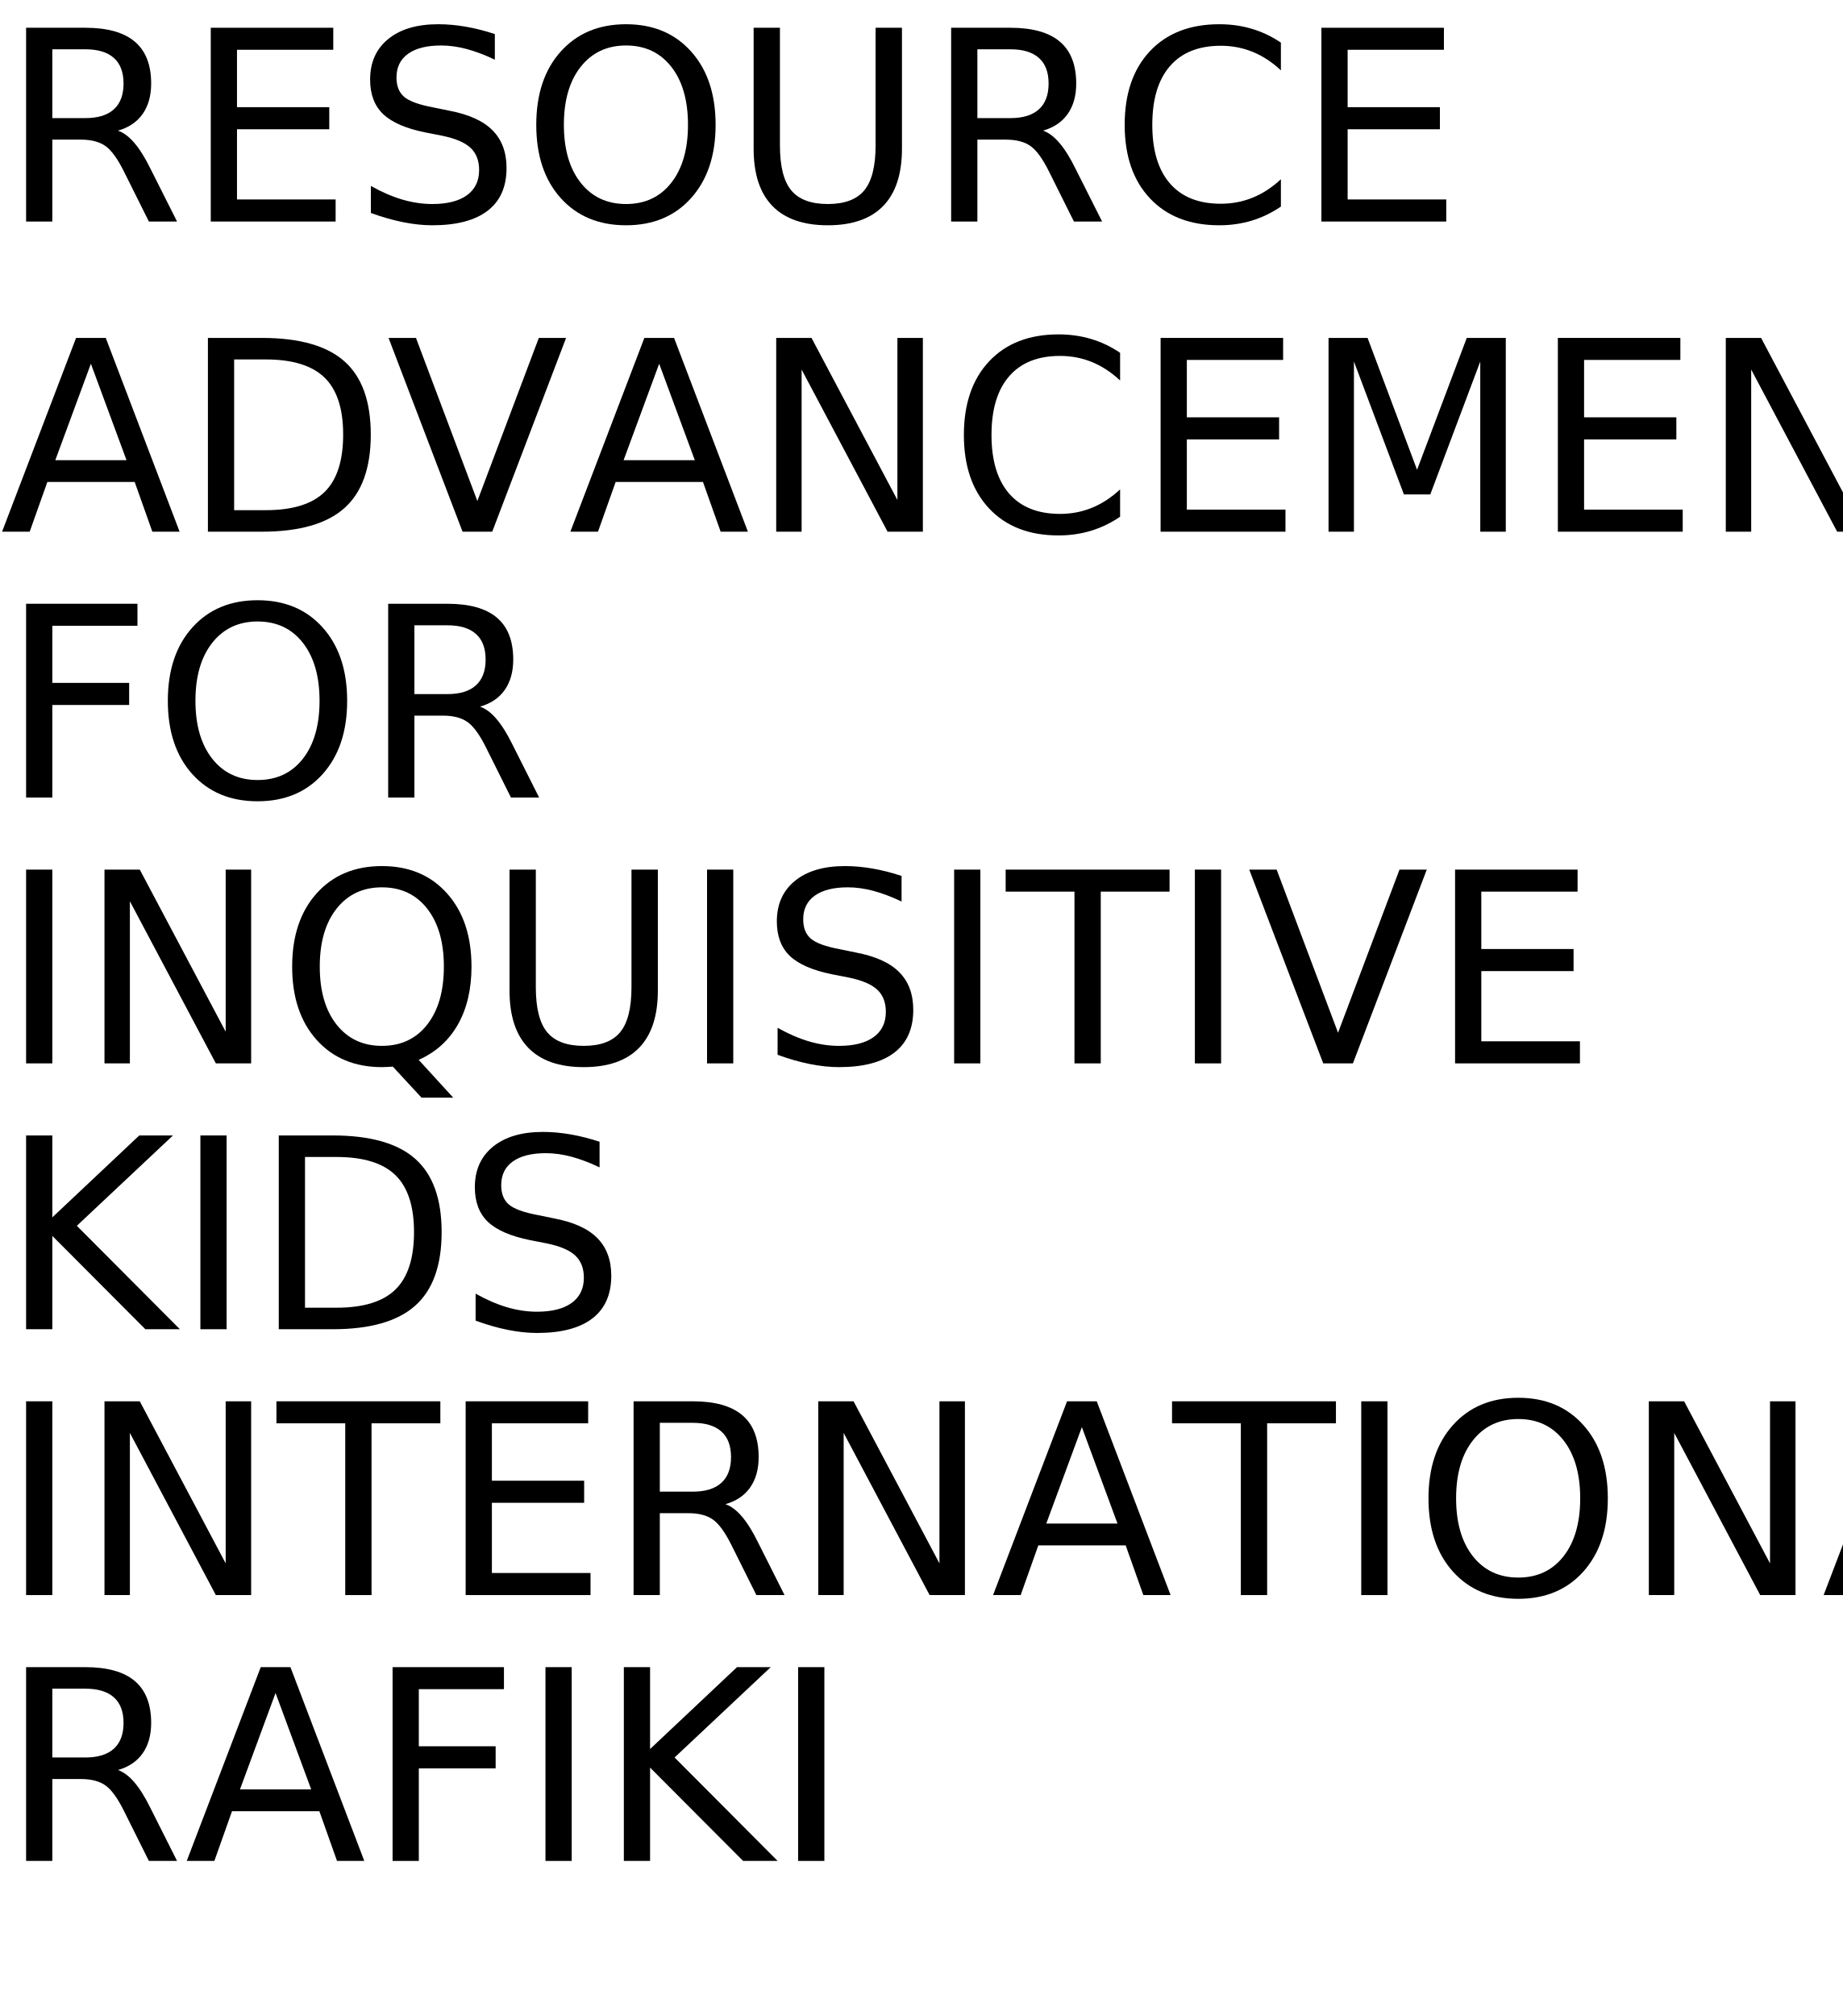
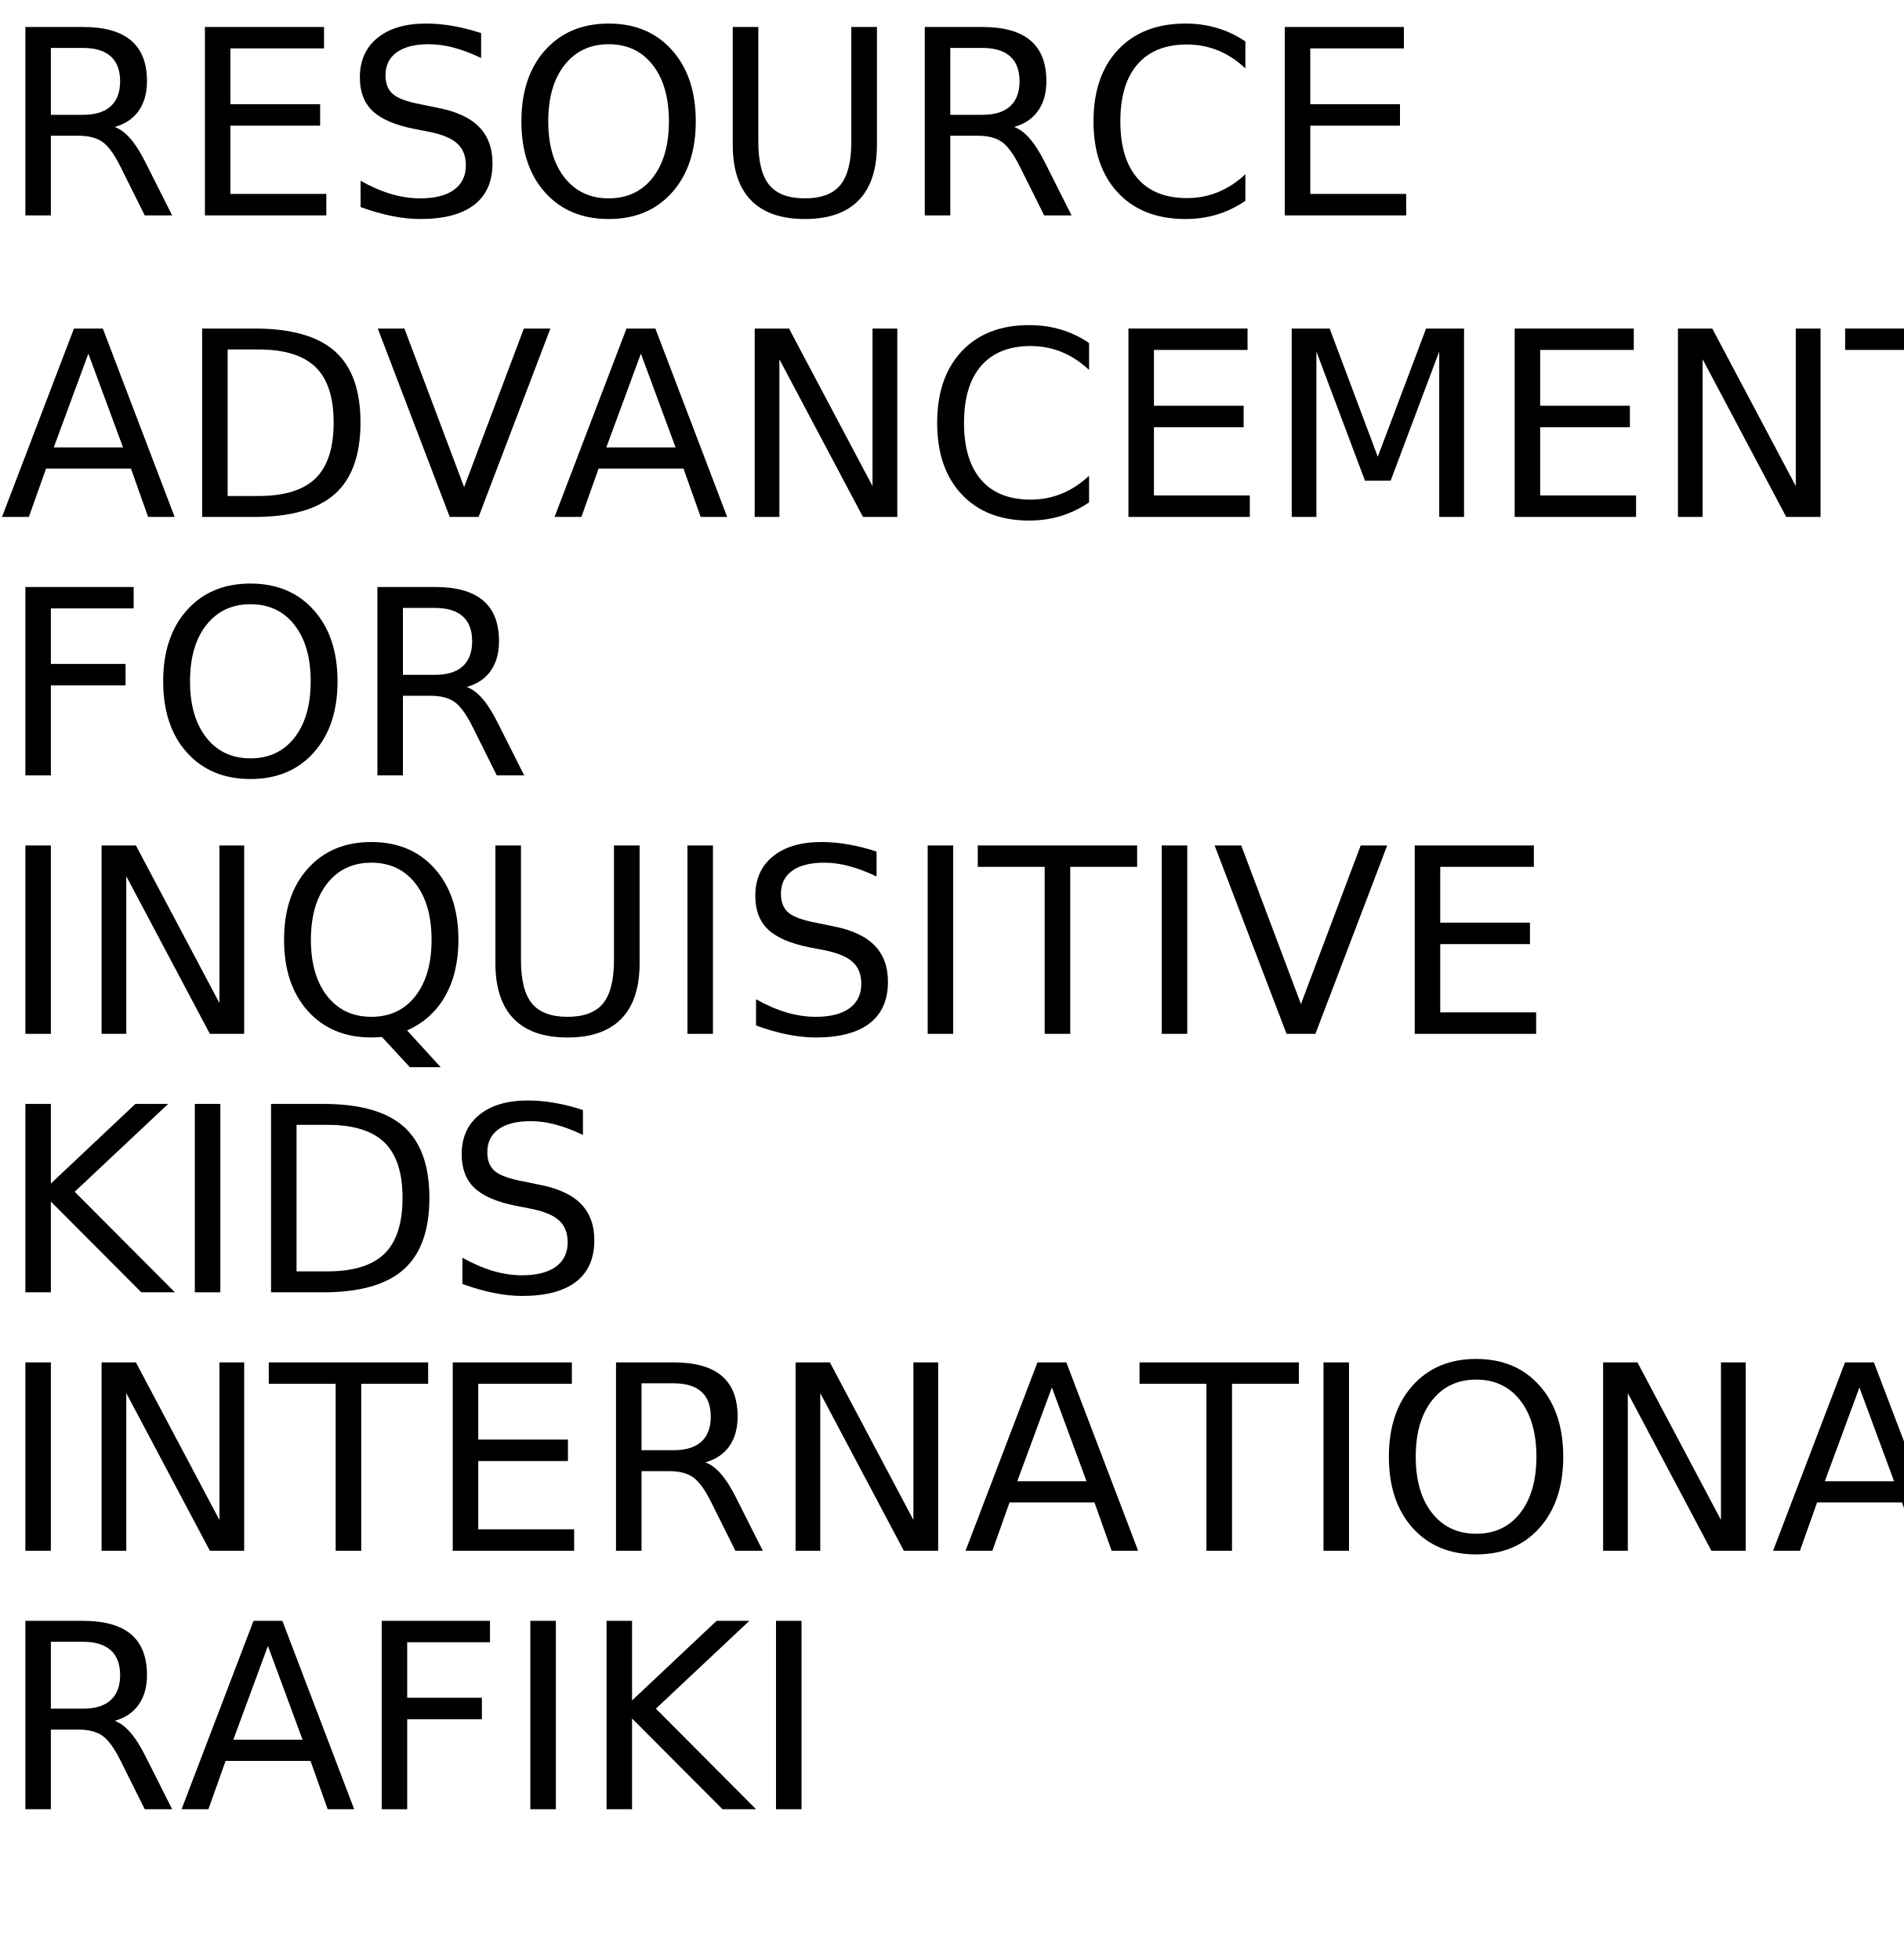
- <svg xmlns="http://www.w3.org/2000/svg" xmlns:xlink="http://www.w3.org/1999/xlink" width="416" height="455" viewBox="0 0 416 455">
+ <svg xmlns="http://www.w3.org/2000/svg" xmlns:xlink="http://www.w3.org/1999/xlink" width="442" height="455" viewBox="0 0 442 455">
  <defs>
    <g>
      <g id="glyph-0-0">
        <path d="M 26.625 -20.516 C 27.895 -20.078 29.129 -19.156 30.328 -17.75 C 31.535 -16.344 32.742 -14.41 33.953 -11.953 L 39.969 0 L 33.609 0 L 28.016 -11.219 C 26.566 -14.145 25.16 -16.086 23.797 -17.047 C 22.441 -18.004 20.594 -18.484 18.25 -18.484 L 11.812 -18.484 L 11.812 0 L 5.891 0 L 5.891 -43.734 L 19.25 -43.734 C 24.25 -43.734 27.977 -42.688 30.438 -40.594 C 32.895 -38.508 34.125 -35.359 34.125 -31.141 C 34.125 -28.391 33.484 -26.102 32.203 -24.281 C 30.93 -22.469 29.07 -21.211 26.625 -20.516 Z M 11.812 -38.875 L 11.812 -23.344 L 19.25 -23.344 C 22.102 -23.344 24.254 -24.004 25.703 -25.328 C 27.16 -26.648 27.891 -28.586 27.891 -31.141 C 27.891 -33.703 27.16 -35.629 25.703 -36.922 C 24.254 -38.223 22.102 -38.875 19.25 -38.875 Z M 11.812 -38.875 " />
      </g>
      <g id="glyph-0-1">
        <path d="M 5.891 -43.734 L 33.547 -43.734 L 33.547 -38.766 L 11.812 -38.766 L 11.812 -25.812 L 32.641 -25.812 L 32.641 -20.828 L 11.812 -20.828 L 11.812 -4.984 L 34.078 -4.984 L 34.078 0 L 5.891 0 Z M 5.891 -43.734 " />
      </g>
      <g id="glyph-0-2">
        <path d="M 32.109 -42.312 L 32.109 -36.531 C 29.859 -37.602 27.738 -38.406 25.75 -38.938 C 23.758 -39.469 21.836 -39.734 19.984 -39.734 C 16.754 -39.734 14.266 -39.109 12.516 -37.859 C 10.773 -36.609 9.906 -34.828 9.906 -32.516 C 9.906 -30.586 10.484 -29.129 11.641 -28.141 C 12.805 -27.148 15.008 -26.352 18.25 -25.75 L 21.828 -25.016 C 26.242 -24.18 29.5 -22.703 31.594 -20.578 C 33.695 -18.461 34.75 -15.629 34.75 -12.078 C 34.75 -7.836 33.328 -4.625 30.484 -2.438 C 27.641 -0.25 23.473 0.844 17.984 0.844 C 15.922 0.844 13.719 0.609 11.375 0.141 C 9.039 -0.328 6.625 -1.02 4.125 -1.938 L 4.125 -8.031 C 6.531 -6.676 8.883 -5.656 11.188 -4.969 C 13.5 -4.289 15.766 -3.953 17.984 -3.953 C 21.367 -3.953 23.977 -4.613 25.812 -5.938 C 27.645 -7.27 28.562 -9.164 28.562 -11.625 C 28.562 -13.781 27.898 -15.461 26.578 -16.672 C 25.266 -17.879 23.102 -18.785 20.094 -19.391 L 16.5 -20.094 C 12.082 -20.977 8.883 -22.359 6.906 -24.234 C 4.938 -26.109 3.953 -28.711 3.953 -32.047 C 3.953 -35.922 5.312 -38.969 8.031 -41.188 C 10.758 -43.414 14.52 -44.531 19.312 -44.531 C 21.363 -44.531 23.453 -44.344 25.578 -43.969 C 27.703 -43.602 29.879 -43.051 32.109 -42.312 Z M 32.109 -42.312 " />
      </g>
      <g id="glyph-0-3">
        <path d="M 23.641 -39.734 C 19.348 -39.734 15.938 -38.129 13.406 -34.922 C 10.875 -31.723 9.609 -27.359 9.609 -21.828 C 9.609 -16.316 10.875 -11.957 13.406 -8.75 C 15.938 -5.551 19.348 -3.953 23.641 -3.953 C 27.941 -3.953 31.348 -5.551 33.859 -8.75 C 36.367 -11.957 37.625 -16.316 37.625 -21.828 C 37.625 -27.359 36.367 -31.723 33.859 -34.922 C 31.348 -38.129 27.941 -39.734 23.641 -39.734 Z M 23.641 -44.531 C 29.773 -44.531 34.676 -42.473 38.344 -38.359 C 42.02 -34.254 43.859 -28.742 43.859 -21.828 C 43.859 -14.93 42.02 -9.426 38.344 -5.312 C 34.676 -1.207 29.773 0.844 23.641 0.844 C 17.492 0.844 12.578 -1.203 8.891 -5.297 C 5.211 -9.398 3.375 -14.91 3.375 -21.828 C 3.375 -28.742 5.211 -34.254 8.891 -38.359 C 12.578 -42.473 17.492 -44.531 23.641 -44.531 Z M 23.641 -44.531 " />
      </g>
      <g id="glyph-0-4">
        <path d="M 5.219 -43.734 L 11.156 -43.734 L 11.156 -17.172 C 11.156 -12.484 12.004 -9.109 13.703 -7.047 C 15.41 -4.984 18.164 -3.953 21.969 -3.953 C 25.758 -3.953 28.504 -4.984 30.203 -7.047 C 31.898 -9.109 32.75 -12.484 32.75 -17.172 L 32.75 -43.734 L 38.703 -43.734 L 38.703 -16.438 C 38.703 -10.727 37.289 -6.422 34.469 -3.516 C 31.645 -0.609 27.477 0.844 21.969 0.844 C 16.445 0.844 12.273 -0.609 9.453 -3.516 C 6.629 -6.422 5.219 -10.727 5.219 -16.438 Z M 5.219 -43.734 " />
      </g>
      <g id="glyph-0-5">
        <path d="M 38.641 -40.375 L 38.641 -34.125 C 36.648 -35.988 34.523 -37.379 32.266 -38.297 C 30.016 -39.211 27.617 -39.672 25.078 -39.672 C 20.078 -39.672 16.25 -38.141 13.594 -35.078 C 10.938 -32.023 9.609 -27.609 9.609 -21.828 C 9.609 -16.066 10.938 -11.656 13.594 -8.594 C 16.25 -5.539 20.078 -4.016 25.078 -4.016 C 27.617 -4.016 30.016 -4.473 32.266 -5.391 C 34.523 -6.305 36.648 -7.691 38.641 -9.547 L 38.641 -3.375 C 36.566 -1.969 34.375 -0.91 32.062 -0.203 C 29.75 0.492 27.305 0.844 24.734 0.844 C 18.109 0.844 12.891 -1.18 9.078 -5.234 C 5.273 -9.285 3.375 -14.816 3.375 -21.828 C 3.375 -28.859 5.273 -34.398 9.078 -38.453 C 12.891 -42.504 18.109 -44.531 24.734 -44.531 C 27.348 -44.531 29.812 -44.18 32.125 -43.484 C 34.438 -42.797 36.609 -41.758 38.641 -40.375 Z M 38.641 -40.375 " />
      </g>
      <g id="glyph-0-6">
        <path d="M 20.516 -37.906 L 12.484 -16.141 L 28.562 -16.141 Z M 17.172 -43.734 L 23.875 -43.734 L 40.547 0 L 34.391 0 L 30.406 -11.219 L 10.688 -11.219 L 6.703 0 L 0.469 0 Z M 17.172 -43.734 " />
      </g>
      <g id="glyph-0-7">
        <path d="M 11.812 -38.875 L 11.812 -4.859 L 18.953 -4.859 C 24.992 -4.859 29.414 -6.223 32.219 -8.953 C 35.02 -11.691 36.422 -16.016 36.422 -21.922 C 36.422 -27.773 35.02 -32.062 32.219 -34.781 C 29.414 -37.508 24.992 -38.875 18.953 -38.875 Z M 5.891 -43.734 L 18.047 -43.734 C 26.523 -43.734 32.742 -41.973 36.703 -38.453 C 40.672 -34.93 42.656 -29.422 42.656 -21.922 C 42.656 -14.379 40.66 -8.836 36.672 -5.297 C 32.691 -1.766 26.484 0 18.047 0 L 5.891 0 Z M 5.891 -43.734 " />
      </g>
      <g id="glyph-0-8">
        <path d="M 17.172 0 L 0.469 -43.734 L 6.656 -43.734 L 20.516 -6.922 L 34.391 -43.734 L 40.547 -43.734 L 23.875 0 Z M 17.172 0 " />
      </g>
      <g id="glyph-0-9">
        <path d="M 5.891 -43.734 L 13.859 -43.734 L 33.25 -7.156 L 33.25 -43.734 L 39 -43.734 L 39 0 L 31.031 0 L 11.625 -36.594 L 11.625 0 L 5.891 0 Z M 5.891 -43.734 " />
      </g>
      <g id="glyph-0-10">
        <path d="M 5.891 -43.734 L 14.703 -43.734 L 25.875 -13.969 L 37.094 -43.734 L 45.906 -43.734 L 45.906 0 L 40.141 0 L 40.141 -38.406 L 28.859 -8.406 L 22.906 -8.406 L 11.625 -38.406 L 11.625 0 L 5.891 0 Z M 5.891 -43.734 " />
      </g>
      <g id="glyph-0-11">
        <path d="M -0.172 -43.734 L 36.828 -43.734 L 36.828 -38.766 L 21.297 -38.766 L 21.297 0 L 15.359 0 L 15.359 -38.766 L -0.172 -38.766 Z M -0.172 -43.734 " />
      </g>
      <g id="glyph-0-12">
        <path d="M 5.891 -43.734 L 31.031 -43.734 L 31.031 -38.766 L 11.812 -38.766 L 11.812 -25.875 L 29.156 -25.875 L 29.156 -20.891 L 11.812 -20.891 L 11.812 0 L 5.891 0 Z M 5.891 -43.734 " />
      </g>
      <g id="glyph-0-13">
        <path d="M 5.891 -43.734 L 11.812 -43.734 L 11.812 0 L 5.891 0 Z M 5.891 -43.734 " />
      </g>
      <g id="glyph-0-14">
        <path d="M 23.641 -39.734 C 19.348 -39.734 15.938 -38.129 13.406 -34.922 C 10.875 -31.723 9.609 -27.359 9.609 -21.828 C 9.609 -16.316 10.875 -11.957 13.406 -8.75 C 15.938 -5.551 19.348 -3.953 23.641 -3.953 C 27.941 -3.953 31.348 -5.551 33.859 -8.75 C 36.367 -11.957 37.625 -16.316 37.625 -21.828 C 37.625 -27.359 36.367 -31.723 33.859 -34.922 C 31.348 -38.129 27.941 -39.734 23.641 -39.734 Z M 31.938 -0.797 L 39.734 7.734 L 32.578 7.734 L 26.109 0.734 C 25.461 0.773 24.969 0.801 24.625 0.812 C 24.281 0.832 23.953 0.844 23.641 0.844 C 17.492 0.844 12.578 -1.207 8.891 -5.312 C 5.211 -9.426 3.375 -14.93 3.375 -21.828 C 3.375 -28.742 5.211 -34.254 8.891 -38.359 C 12.578 -42.473 17.492 -44.531 23.641 -44.531 C 29.773 -44.531 34.676 -42.473 38.344 -38.359 C 42.02 -34.254 43.859 -28.742 43.859 -21.828 C 43.859 -16.742 42.836 -12.395 40.797 -8.781 C 38.754 -5.176 35.801 -2.516 31.938 -0.797 Z M 31.938 -0.797 " />
      </g>
      <g id="glyph-0-15">
        <path d="M 5.891 -43.734 L 11.812 -43.734 L 11.812 -25.25 L 31.438 -43.734 L 39.047 -43.734 L 17.344 -23.344 L 40.609 0 L 32.812 0 L 11.812 -21.062 L 11.812 0 L 5.891 0 Z M 5.891 -43.734 " />
      </g>
      <g id="glyph-0-16">
        <path d="M 5.891 -43.734 L 11.812 -43.734 L 11.812 -4.984 L 33.109 -4.984 L 33.109 0 L 5.891 0 Z M 5.891 -43.734 " />
      </g>
    </g>
  </defs>
  <g fill="rgb(0%, 0%, 0%)" fill-opacity="1">
    <use xlink:href="#glyph-0-0" x="0" y="50" />
    <use xlink:href="#glyph-0-1" x="41.689" y="50" />
    <use xlink:href="#glyph-0-2" x="79.6" y="50" />
    <use xlink:href="#glyph-0-3" x="117.686" y="50" />
    <use xlink:href="#glyph-0-4" x="164.912" y="50" />
    <use xlink:href="#glyph-0-0" x="208.828" y="50" />
    <use xlink:href="#glyph-0-5" x="250.518" y="50" />
    <use xlink:href="#glyph-0-1" x="292.412" y="50" />
  </g>
  <g fill="rgb(0%, 0%, 0%)" fill-opacity="1">
    <use xlink:href="#glyph-0-6" x="0" y="120" />
    <use xlink:href="#glyph-0-7" x="41.045" y="120" />
    <use xlink:href="#glyph-0-8" x="87.246" y="120" />
    <use xlink:href="#glyph-0-6" x="128.291" y="120" />
    <use xlink:href="#glyph-0-9" x="169.336" y="120" />
    <use xlink:href="#glyph-0-5" x="214.219" y="120" />
    <use xlink:href="#glyph-0-1" x="256.113" y="120" />
    <use xlink:href="#glyph-0-10" x="294.023" y="120" />
    <use xlink:href="#glyph-0-1" x="345.791" y="120" />
    <use xlink:href="#glyph-0-9" x="383.701" y="120" />
    <use xlink:href="#glyph-0-11" x="428.584" y="120" />
  </g>
  <g fill="rgb(0%, 0%, 0%)" fill-opacity="1">
    <use xlink:href="#glyph-0-12" x="0" y="180" />
    <use xlink:href="#glyph-0-3" x="34.512" y="180" />
    <use xlink:href="#glyph-0-0" x="81.738" y="180" />
  </g>
  <g fill="rgb(0%, 0%, 0%)" fill-opacity="1">
    <use xlink:href="#glyph-0-13" x="0" y="240" />
    <use xlink:href="#glyph-0-9" x="17.695" y="240" />
    <use xlink:href="#glyph-0-14" x="62.578" y="240" />
    <use xlink:href="#glyph-0-4" x="109.805" y="240" />
    <use xlink:href="#glyph-0-13" x="153.721" y="240" />
    <use xlink:href="#glyph-0-2" x="171.416" y="240" />
    <use xlink:href="#glyph-0-13" x="209.502" y="240" />
    <use xlink:href="#glyph-0-11" x="227.197" y="240" />
    <use xlink:href="#glyph-0-13" x="263.848" y="240" />
    <use xlink:href="#glyph-0-8" x="281.543" y="240" />
    <use xlink:href="#glyph-0-1" x="322.588" y="240" />
  </g>
  <g fill="rgb(0%, 0%, 0%)" fill-opacity="1">
    <use xlink:href="#glyph-0-15" x="0" y="300" />
    <use xlink:href="#glyph-0-13" x="39.346" y="300" />
    <use xlink:href="#glyph-0-7" x="57.041" y="300" />
    <use xlink:href="#glyph-0-2" x="103.242" y="300" />
  </g>
  <g fill="rgb(0%, 0%, 0%)" fill-opacity="1">
    <use xlink:href="#glyph-0-13" x="0" y="360" />
    <use xlink:href="#glyph-0-9" x="17.695" y="360" />
    <use xlink:href="#glyph-0-11" x="62.578" y="360" />
    <use xlink:href="#glyph-0-1" x="99.229" y="360" />
    <use xlink:href="#glyph-0-0" x="137.139" y="360" />
    <use xlink:href="#glyph-0-9" x="178.828" y="360" />
    <use xlink:href="#glyph-0-6" x="223.711" y="360" />
    <use xlink:href="#glyph-0-11" x="264.756" y="360" />
    <use xlink:href="#glyph-0-13" x="301.406" y="360" />
    <use xlink:href="#glyph-0-3" x="319.102" y="360" />
    <use xlink:href="#glyph-0-9" x="366.328" y="360" />
    <use xlink:href="#glyph-0-6" x="411.211" y="360" />
    <use xlink:href="#glyph-0-16" x="452.256" y="360" />
  </g>
  <g fill="rgb(0%, 0%, 0%)" fill-opacity="1">
    <use xlink:href="#glyph-0-0" x="0" y="420" />
    <use xlink:href="#glyph-0-6" x="41.689" y="420" />
    <use xlink:href="#glyph-0-12" x="82.734" y="420" />
    <use xlink:href="#glyph-0-13" x="117.246" y="420" />
    <use xlink:href="#glyph-0-15" x="134.941" y="420" />
    <use xlink:href="#glyph-0-13" x="174.287" y="420" />
  </g>
</svg>
